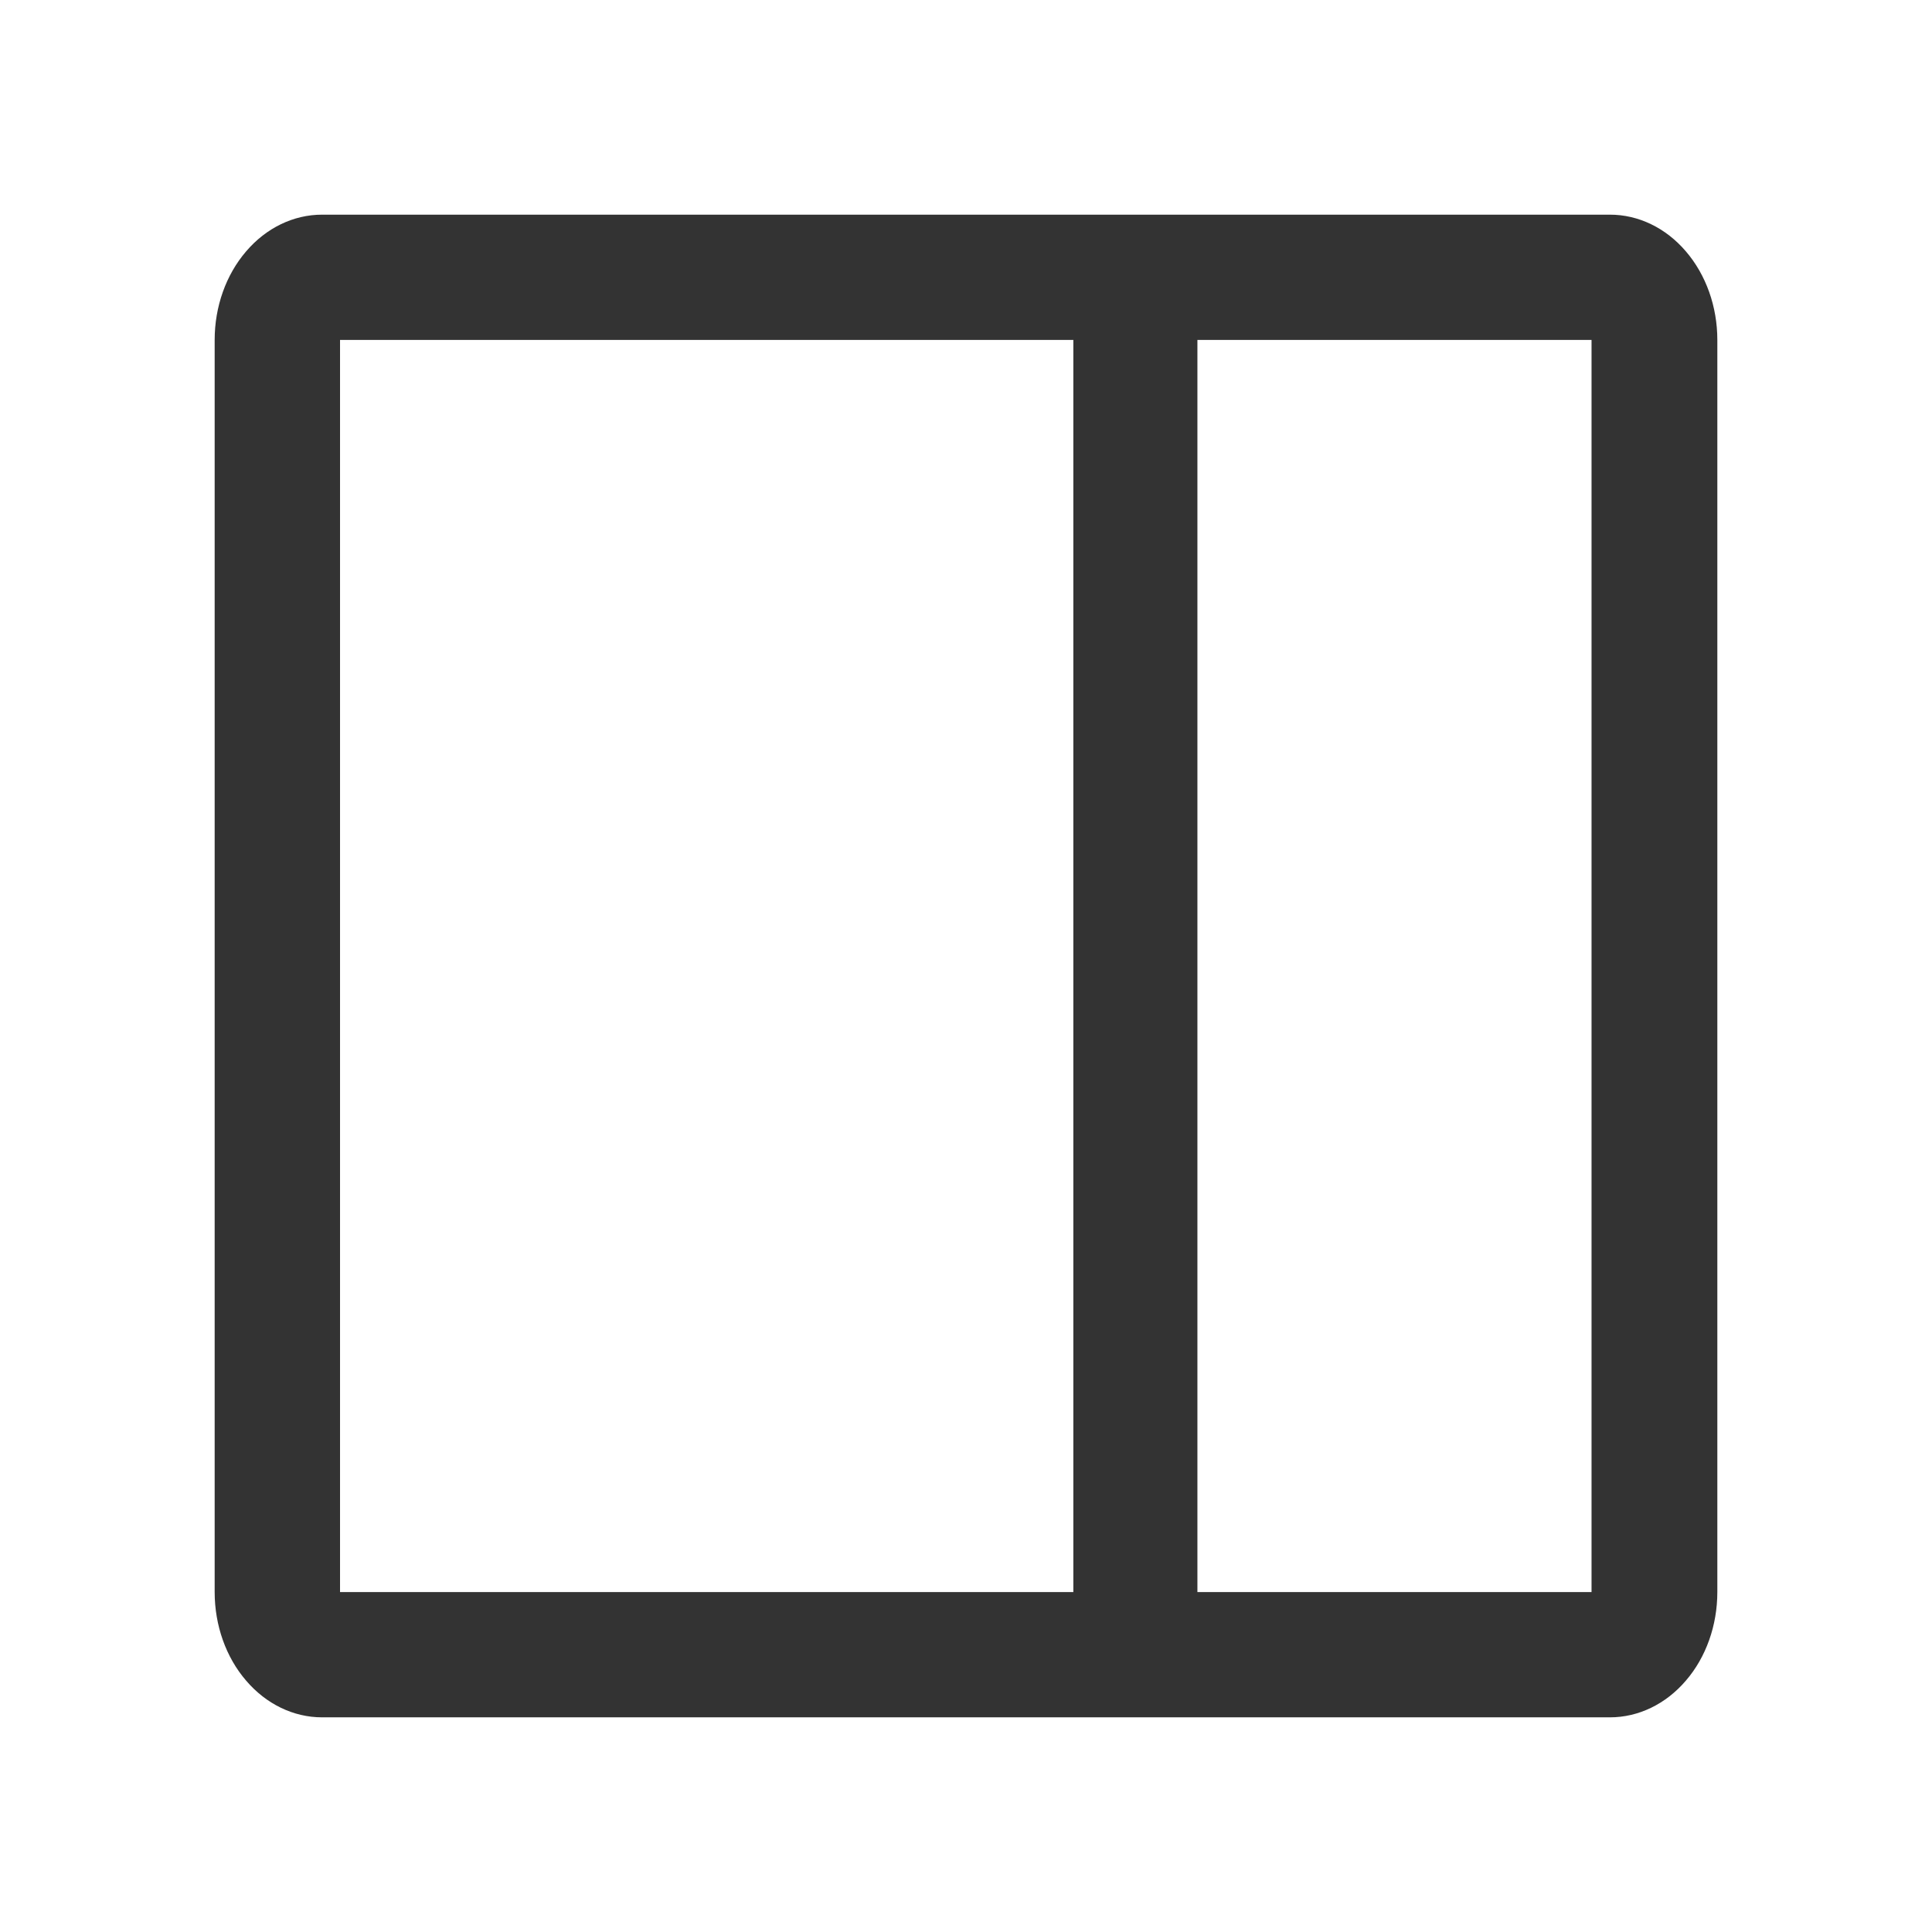
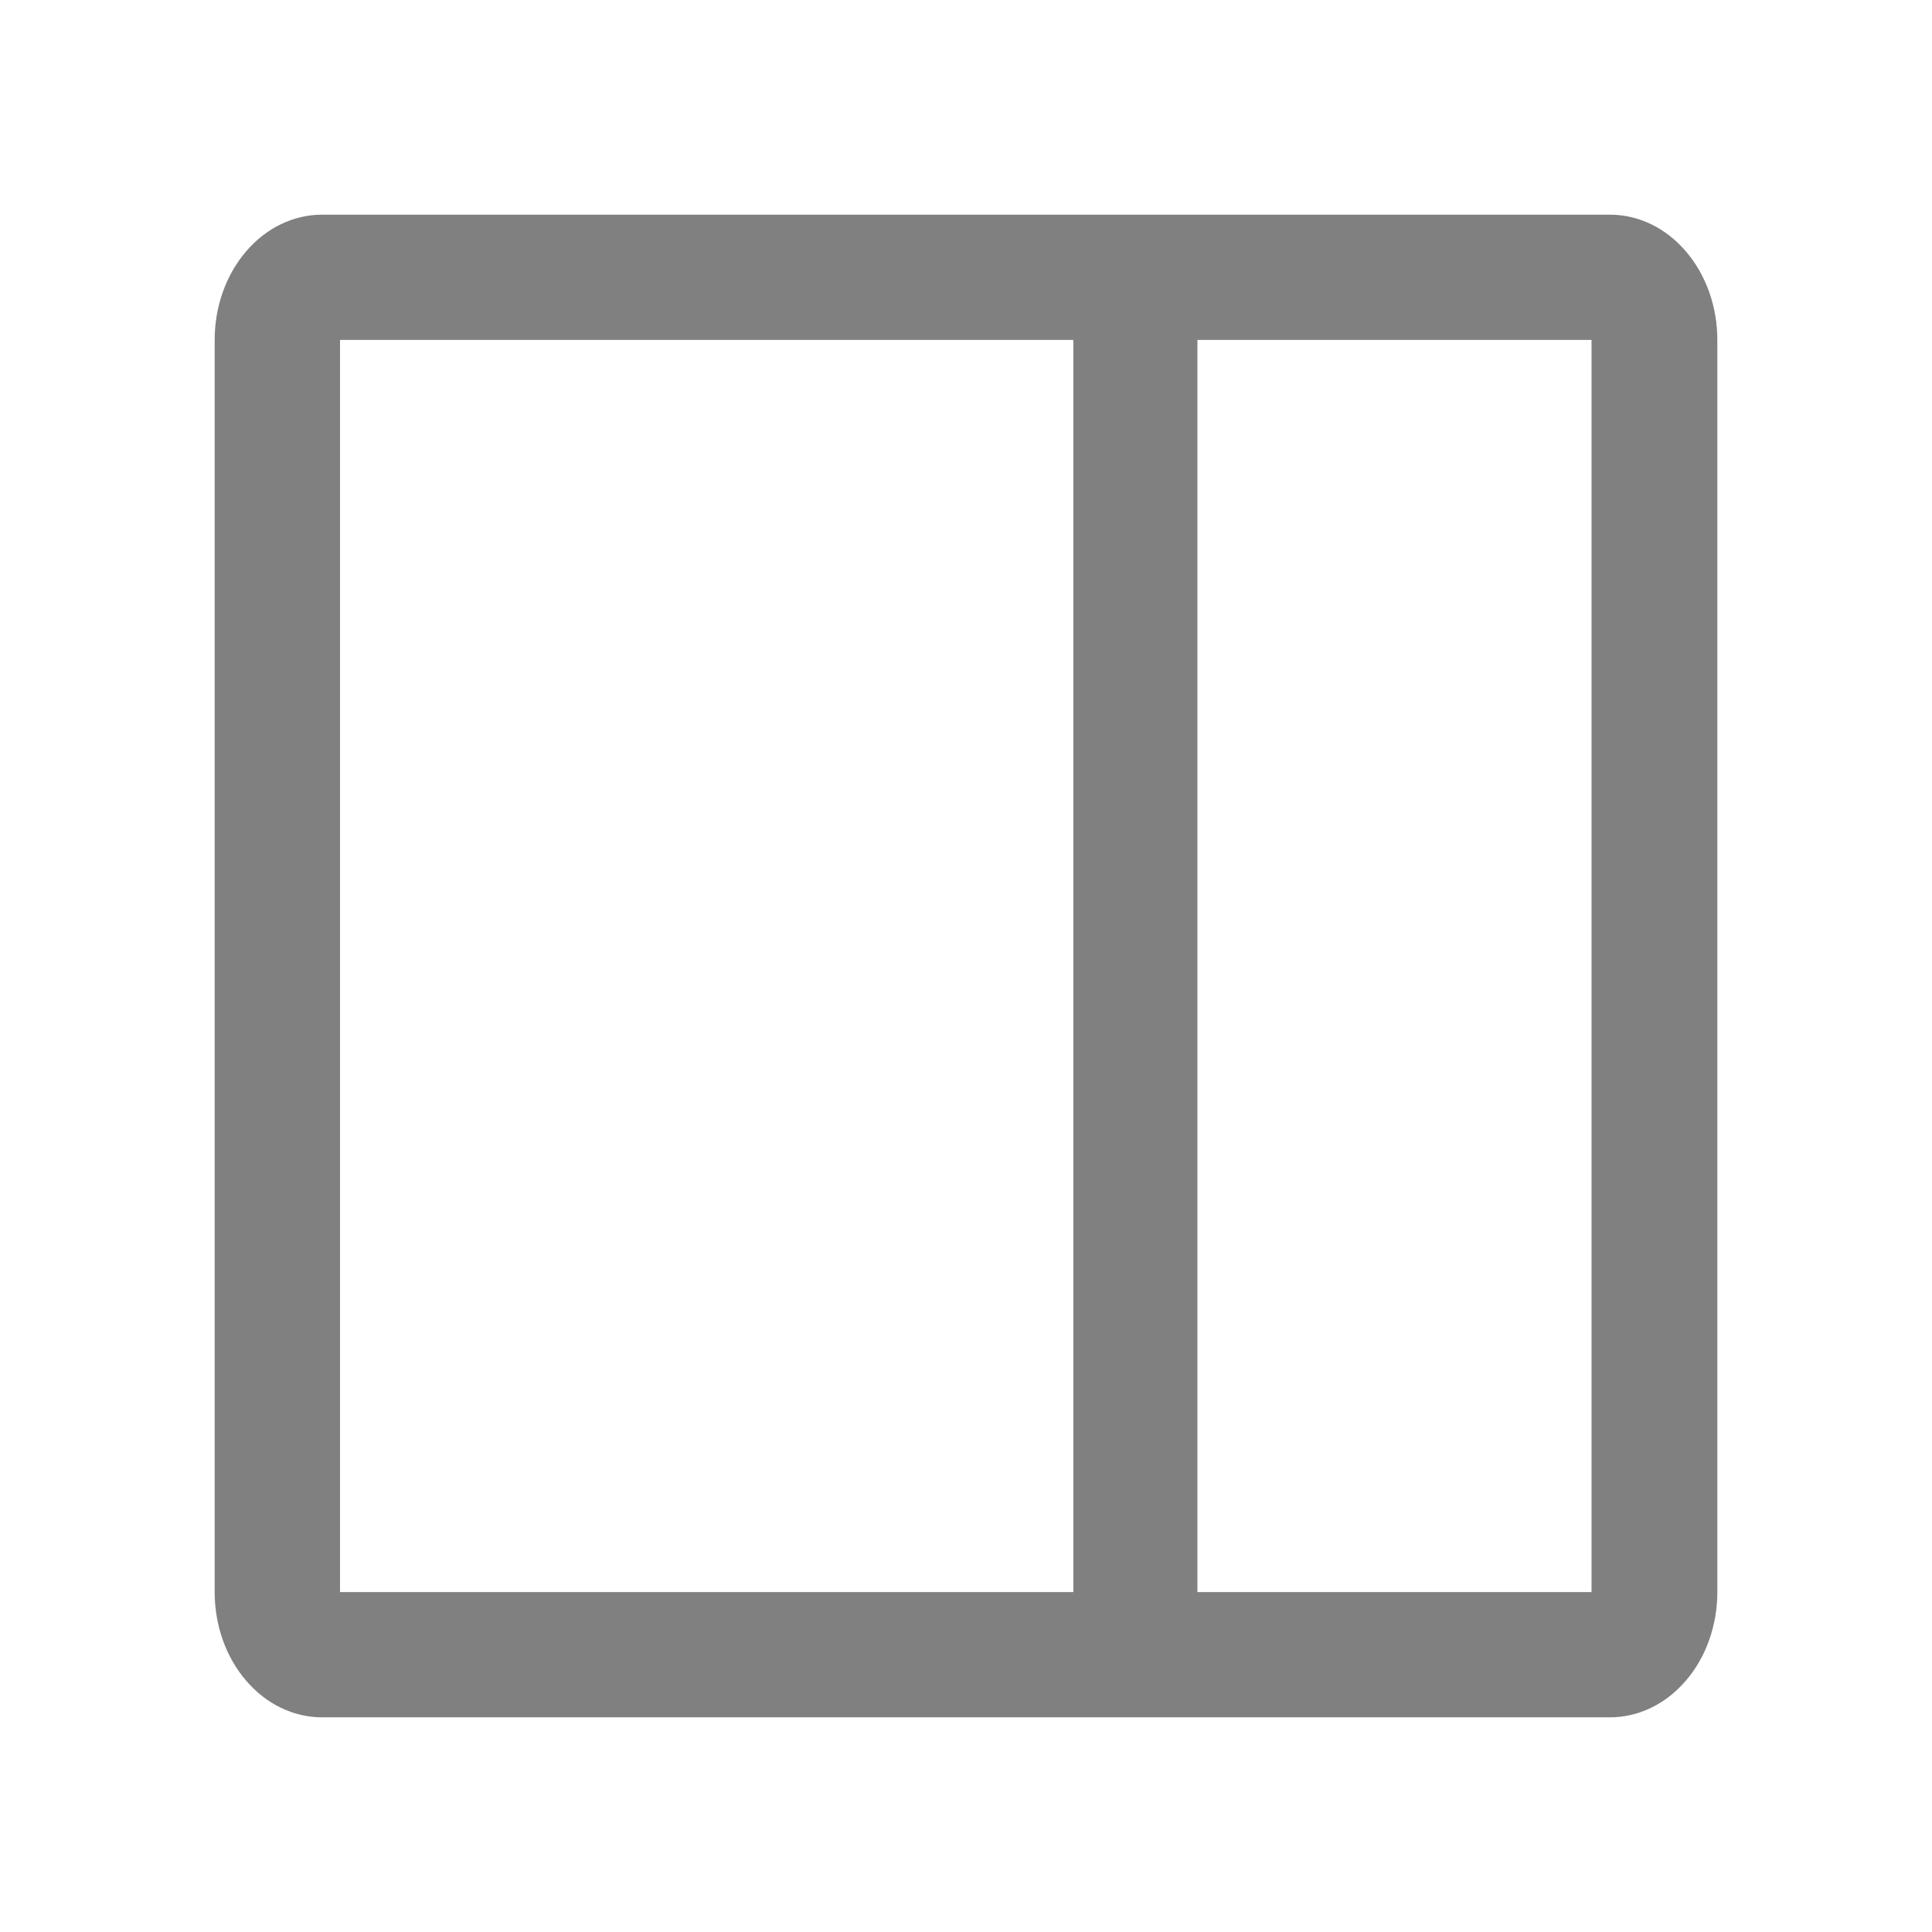
<svg xmlns="http://www.w3.org/2000/svg" width="18" height="18" viewBox="0 0 18 18" fill="none">
-   <path d="M15 2H3C2.735 2 2.48 2.123 2.293 2.342C2.105 2.561 2 2.857 2 3.167V14.833C2 15.143 2.105 15.44 2.293 15.658C2.48 15.877 2.735 16 3 16H15C15.265 16 15.52 15.877 15.707 15.658C15.895 15.44 16 15.143 16 14.833V3.167C16 2.857 15.895 2.561 15.707 2.342C15.52 2.123 15.265 2 15 2ZM3.168 3.167H6.448H10V9V14.833H3.168V9V3.167ZM14.828 14.833H11.156V9V3.167H14.828V9V14.833Z" fill="#333333" />
+   <path d="M15 2H3C2.735 2 2.48 2.123 2.293 2.342C2.105 2.561 2 2.857 2 3.167V14.833C2 15.143 2.105 15.44 2.293 15.658C2.48 15.877 2.735 16 3 16H15C15.265 16 15.52 15.877 15.707 15.658C15.895 15.44 16 15.143 16 14.833V3.167C16 2.857 15.895 2.561 15.707 2.342C15.52 2.123 15.265 2 15 2ZM3.168 3.167H6.448H10V9V14.833H3.168V9V3.167ZM14.828 14.833H11.156V9V3.167H14.828V9V14.833Z" fill="#808080" />
</svg>
